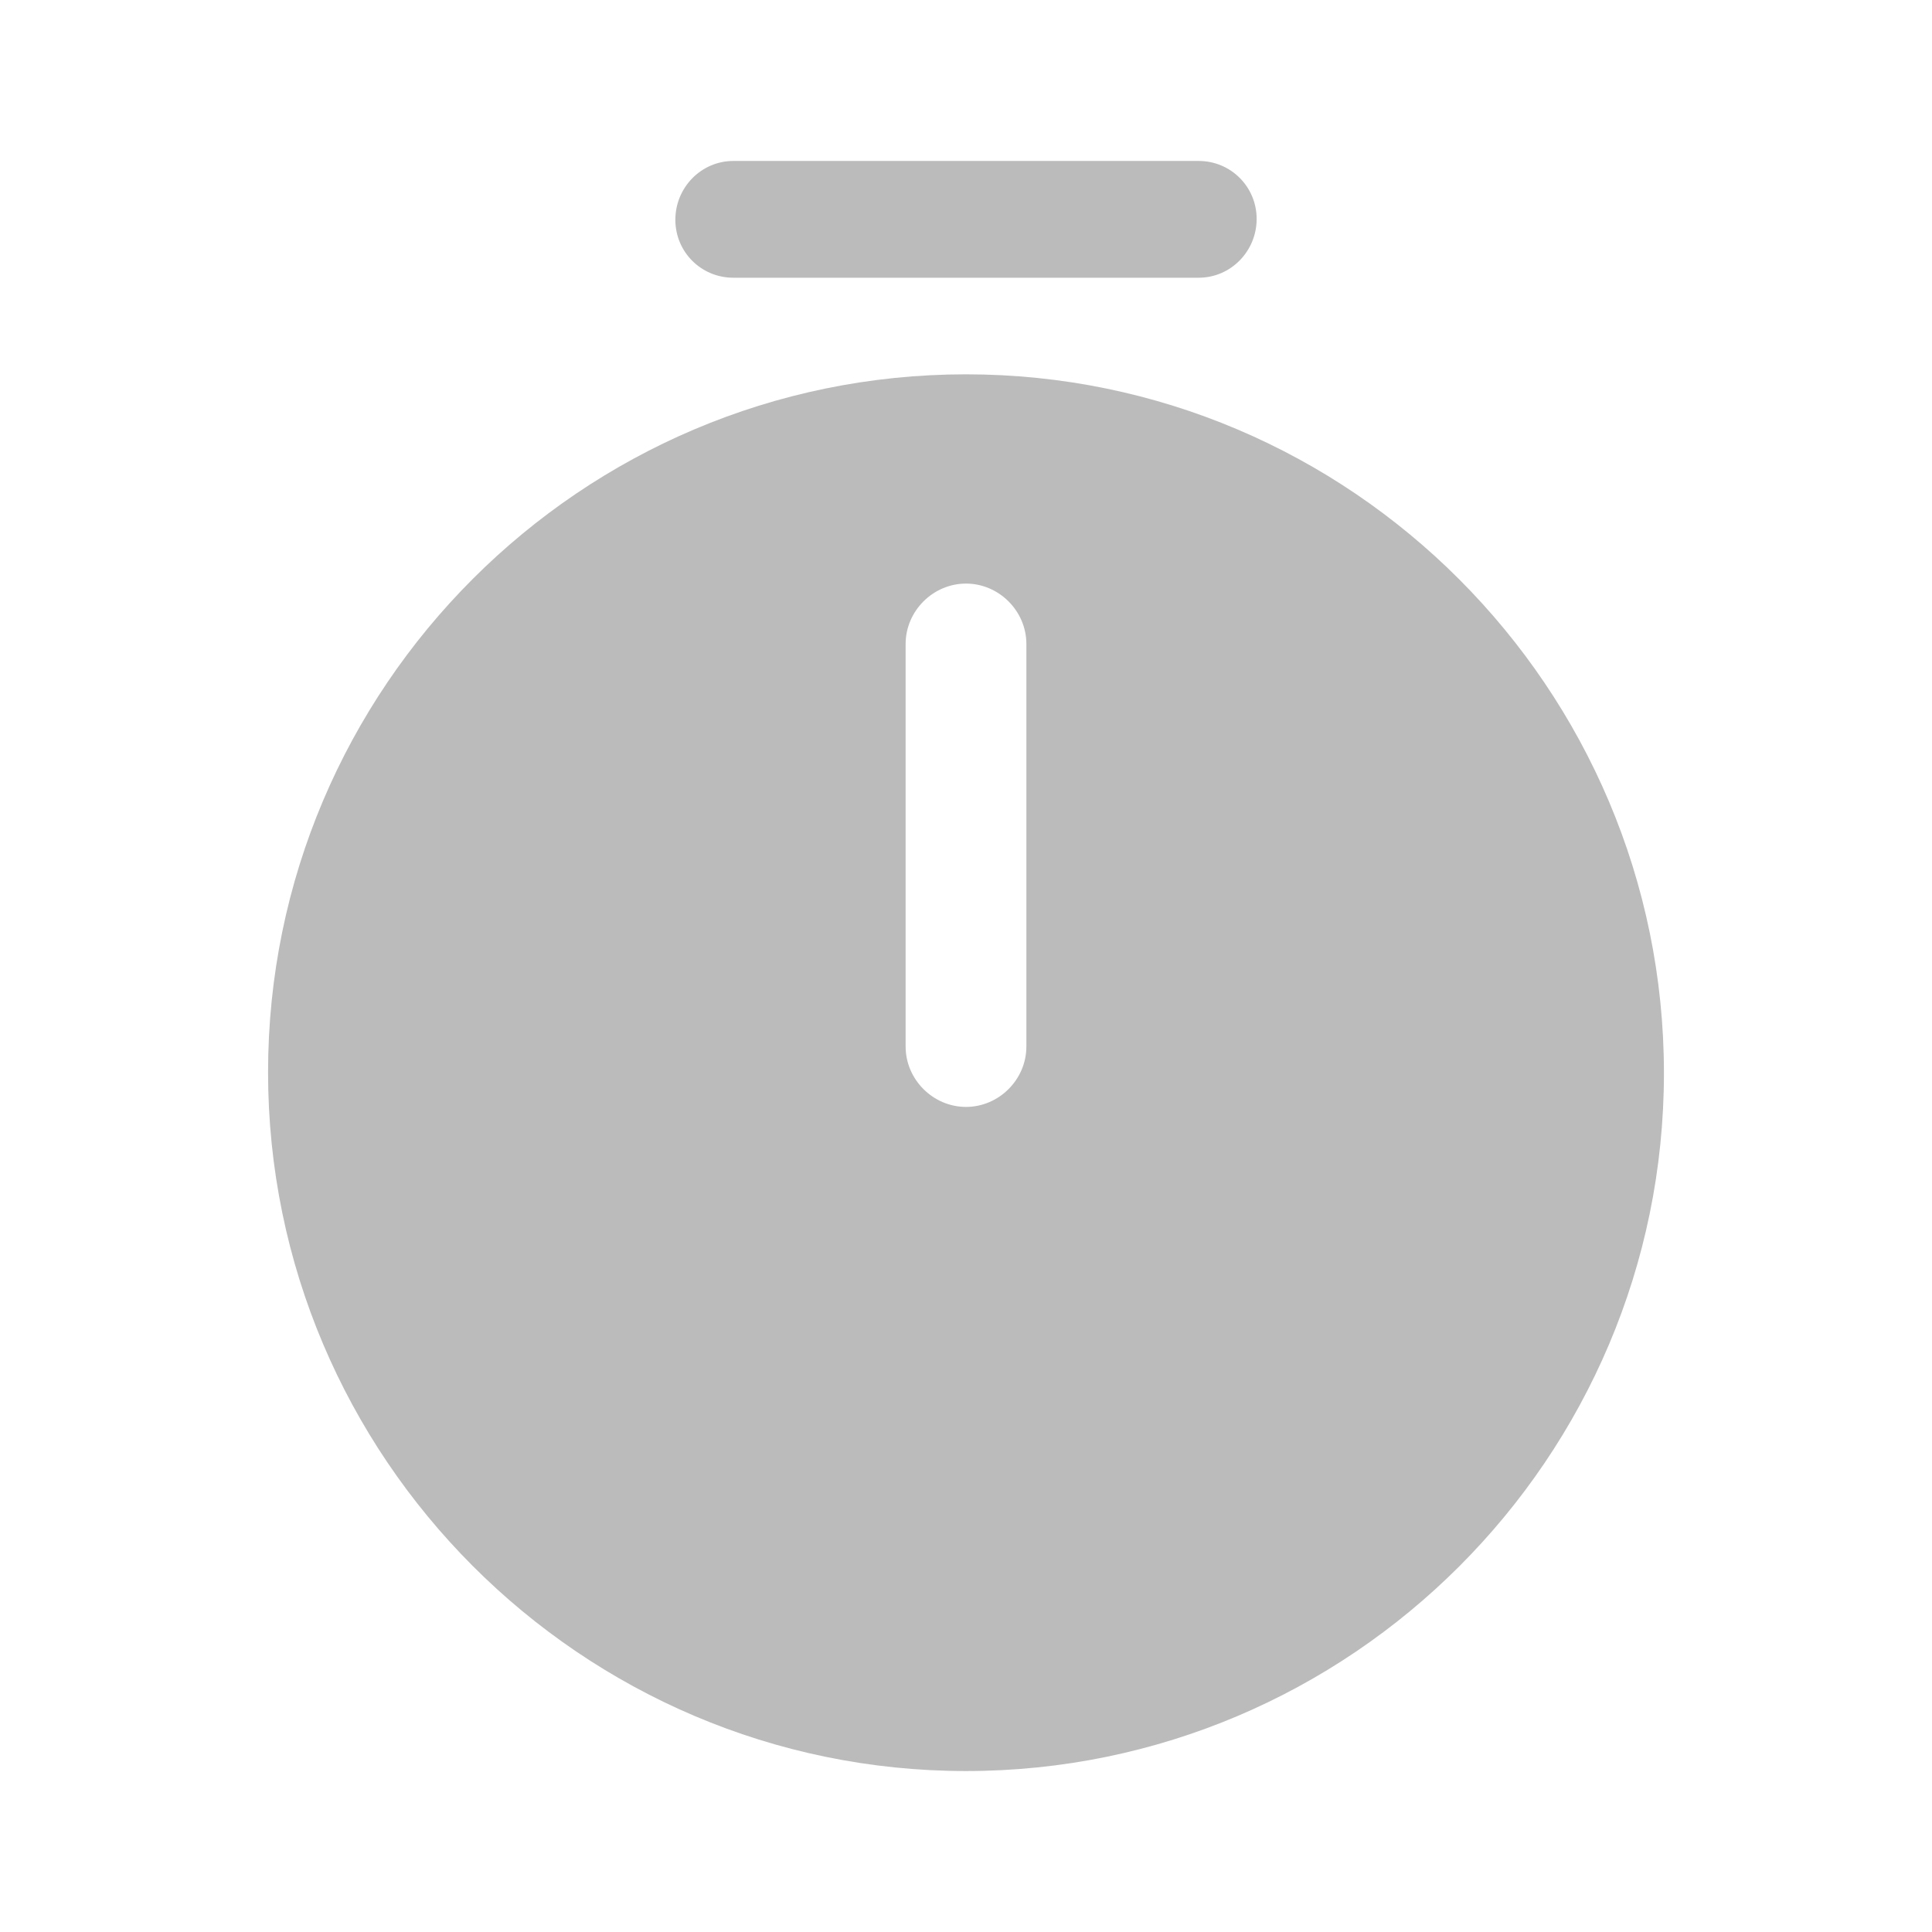
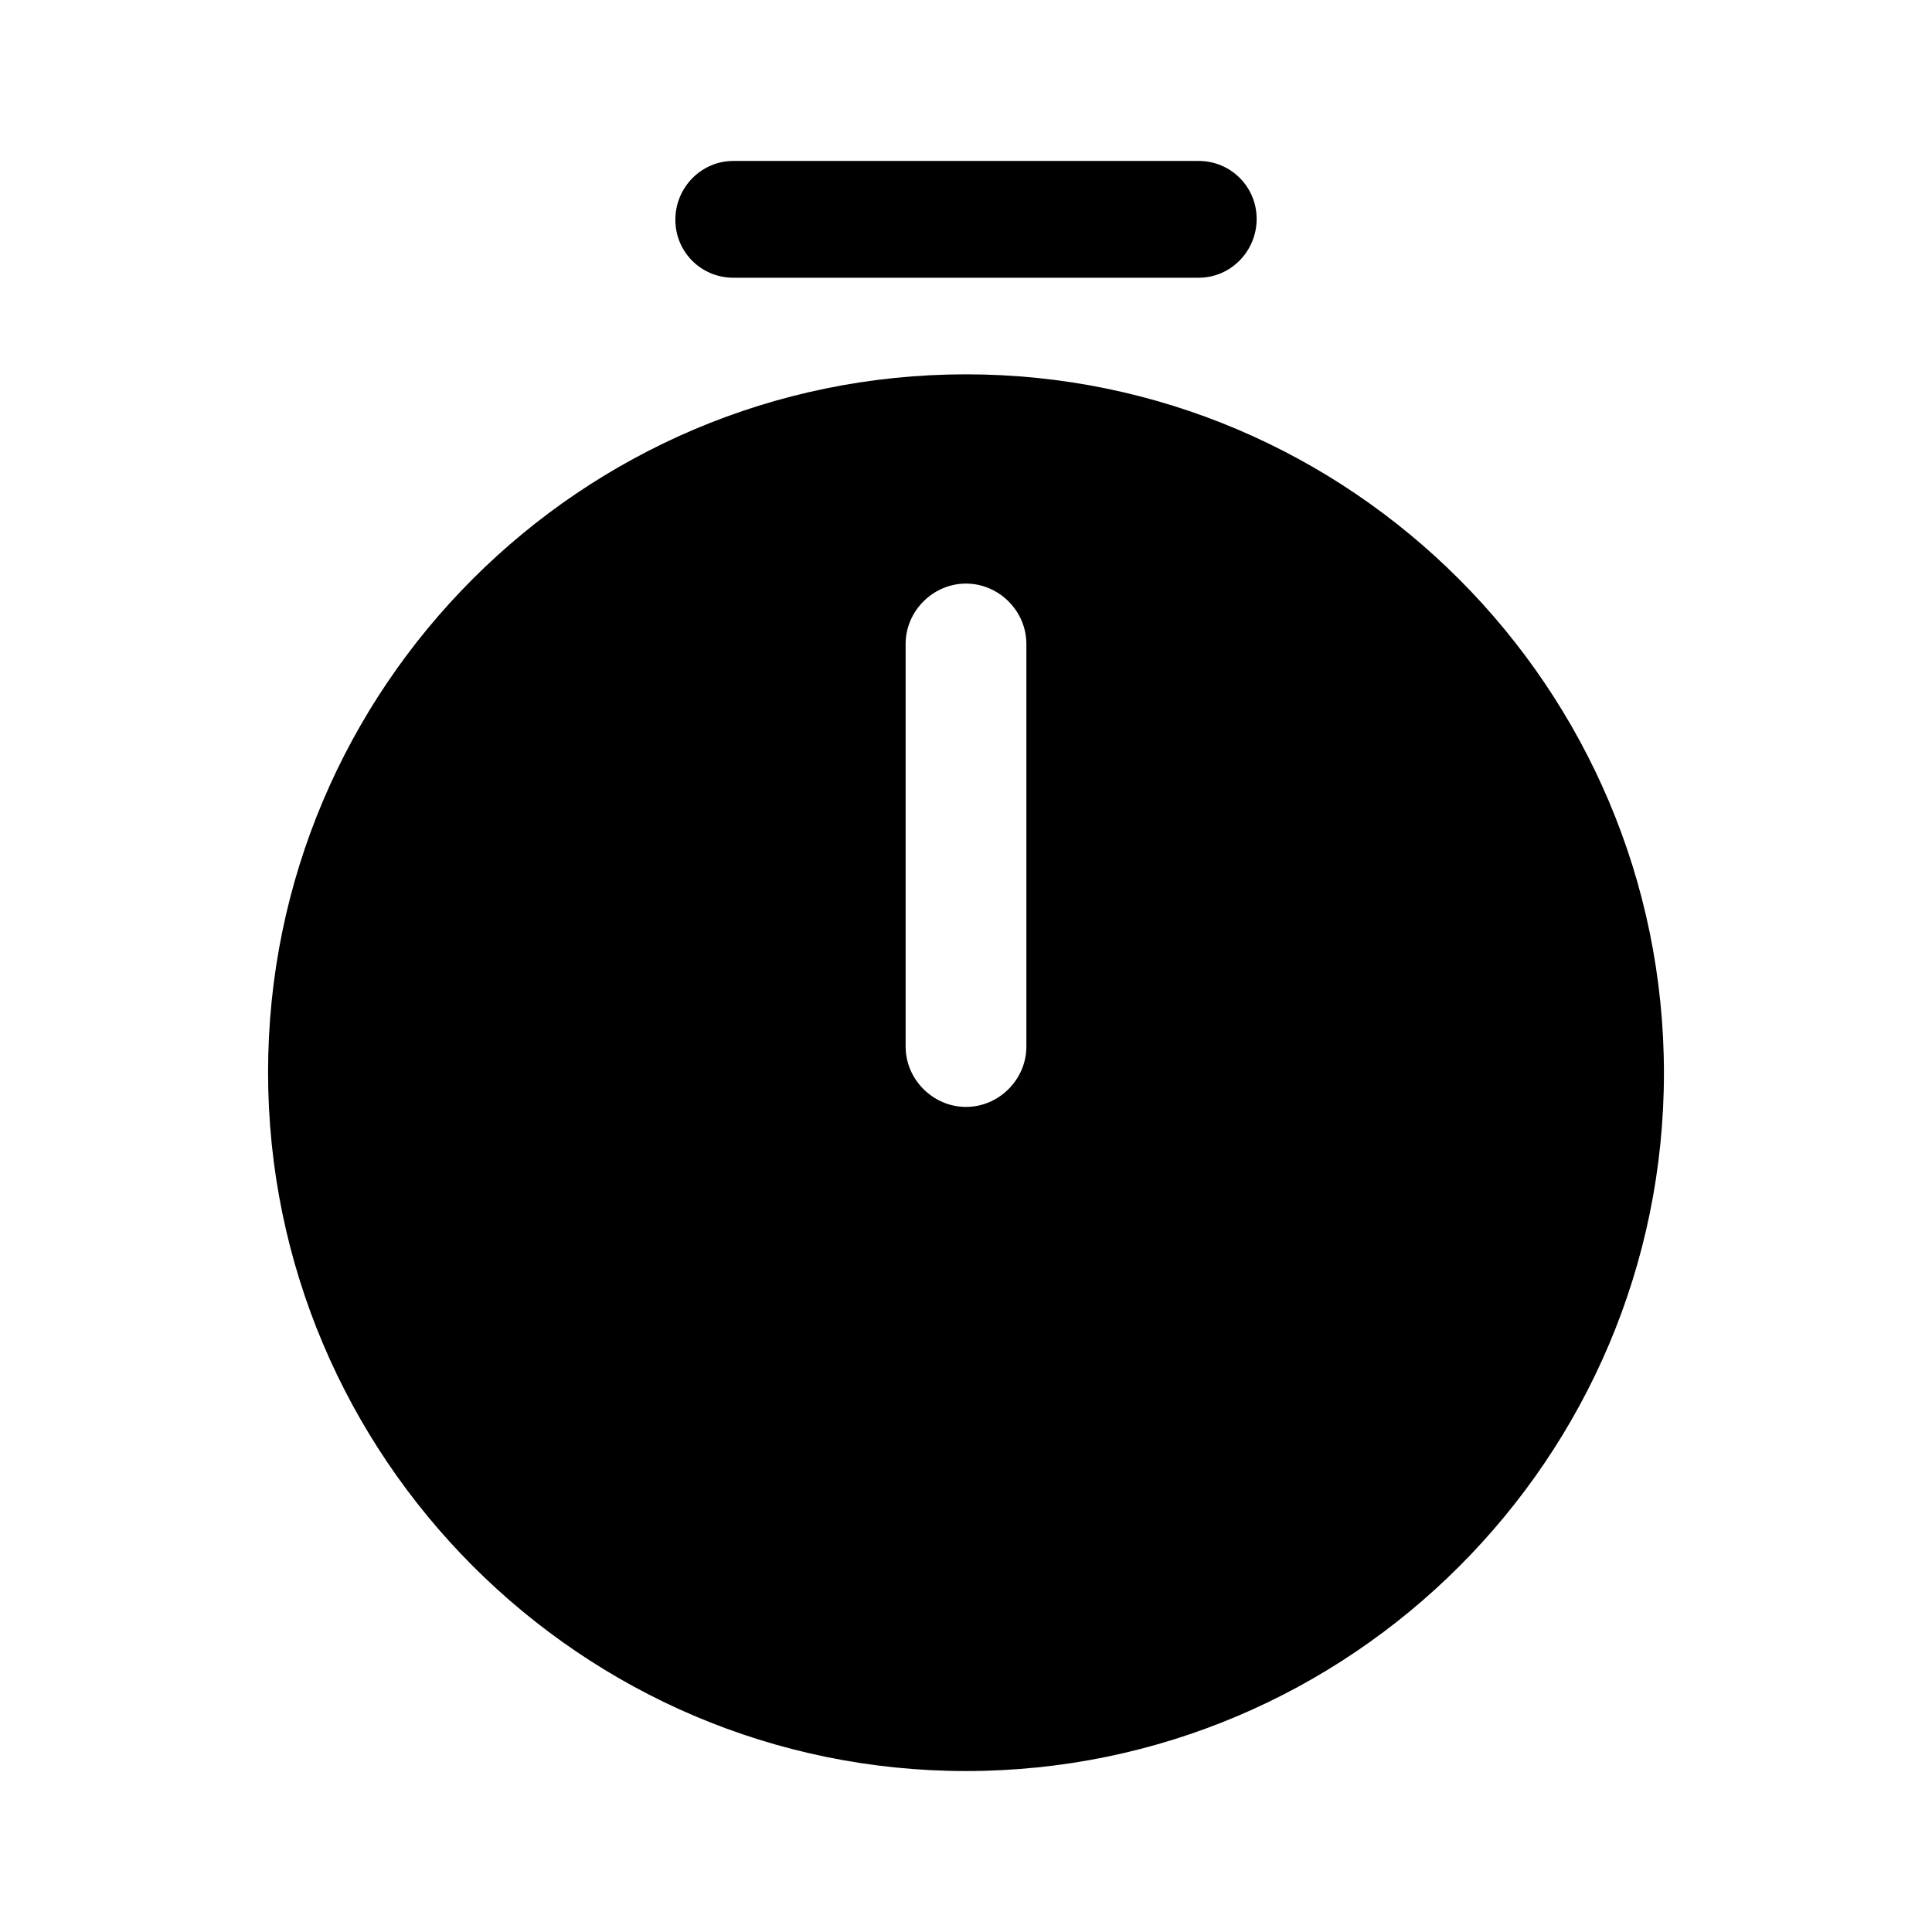
<svg xmlns="http://www.w3.org/2000/svg" width="16" height="16" viewBox="0 0 16 16" fill="none">
-   <path d="M8 3.1C4.813 3.1 2.22 5.693 2.22 8.88C2.22 12.067 4.813 14.667 8 14.667C11.187 14.667 13.78 12.073 13.78 8.887C13.78 5.7 11.187 3.1 8 3.1ZM8.5 8.667C8.5 8.94 8.273 9.167 8 9.167C7.727 9.167 7.5 8.94 7.5 8.667V5.333C7.5 5.06 7.727 4.833 8 4.833C8.273 4.833 8.5 5.06 8.5 5.333V8.667Z" fill="#BBBBBB" />
-   <path d="M9.927 2.3H6.073C5.807 2.3 5.593 2.087 5.593 1.82C5.593 1.553 5.807 1.333 6.073 1.333H9.927C10.193 1.333 10.407 1.547 10.407 1.813C10.407 2.08 10.193 2.3 9.927 2.3Z" fill="#BBBBBB" />
+   <path d="M8 3.1C4.813 3.1 2.22 5.693 2.22 8.88C2.22 12.067 4.813 14.667 8 14.667C11.187 14.667 13.78 12.073 13.78 8.887C13.78 5.7 11.187 3.1 8 3.1ZM8.5 8.667C8.5 8.94 8.273 9.167 8 9.167C7.727 9.167 7.5 8.94 7.5 8.667V5.333C7.5 5.06 7.727 4.833 8 4.833C8.273 4.833 8.5 5.06 8.5 5.333V8.667Z" fill="currentColor" />
+   <path d="M9.927 2.3H6.073C5.807 2.3 5.593 2.087 5.593 1.82C5.593 1.553 5.807 1.333 6.073 1.333H9.927C10.193 1.333 10.407 1.547 10.407 1.813C10.407 2.08 10.193 2.3 9.927 2.3Z" fill="currentColor" />
</svg>
